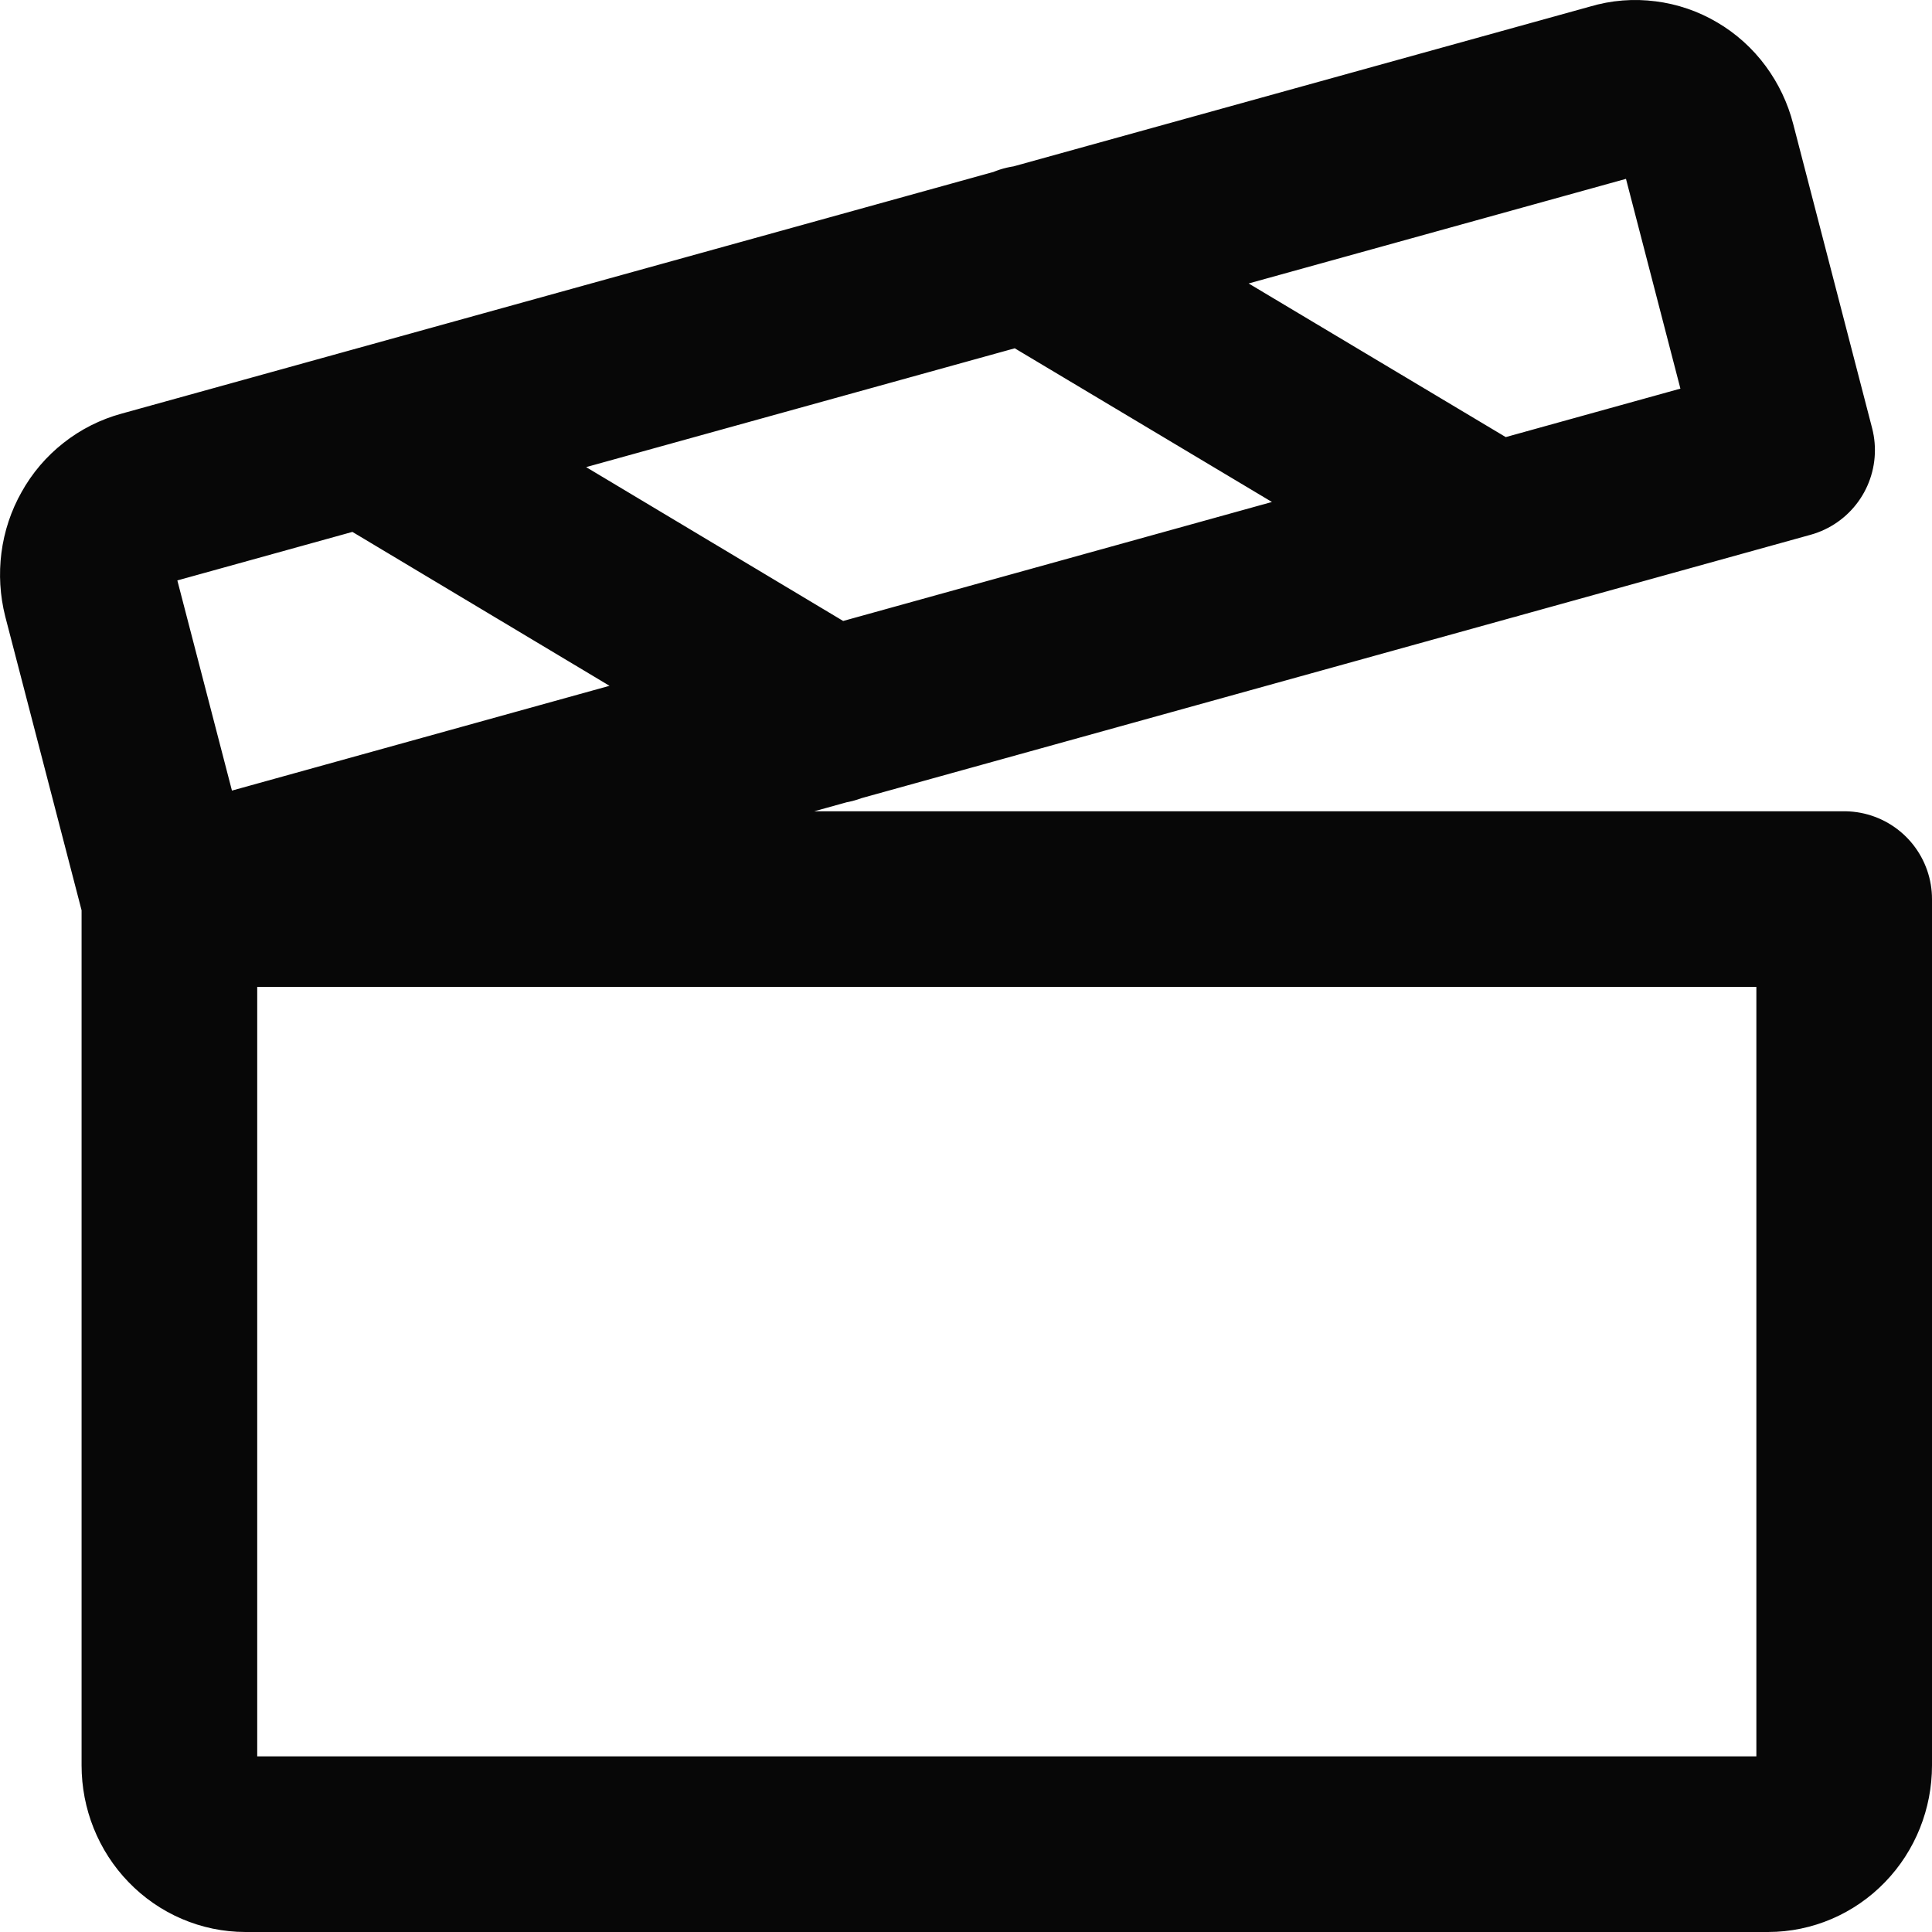
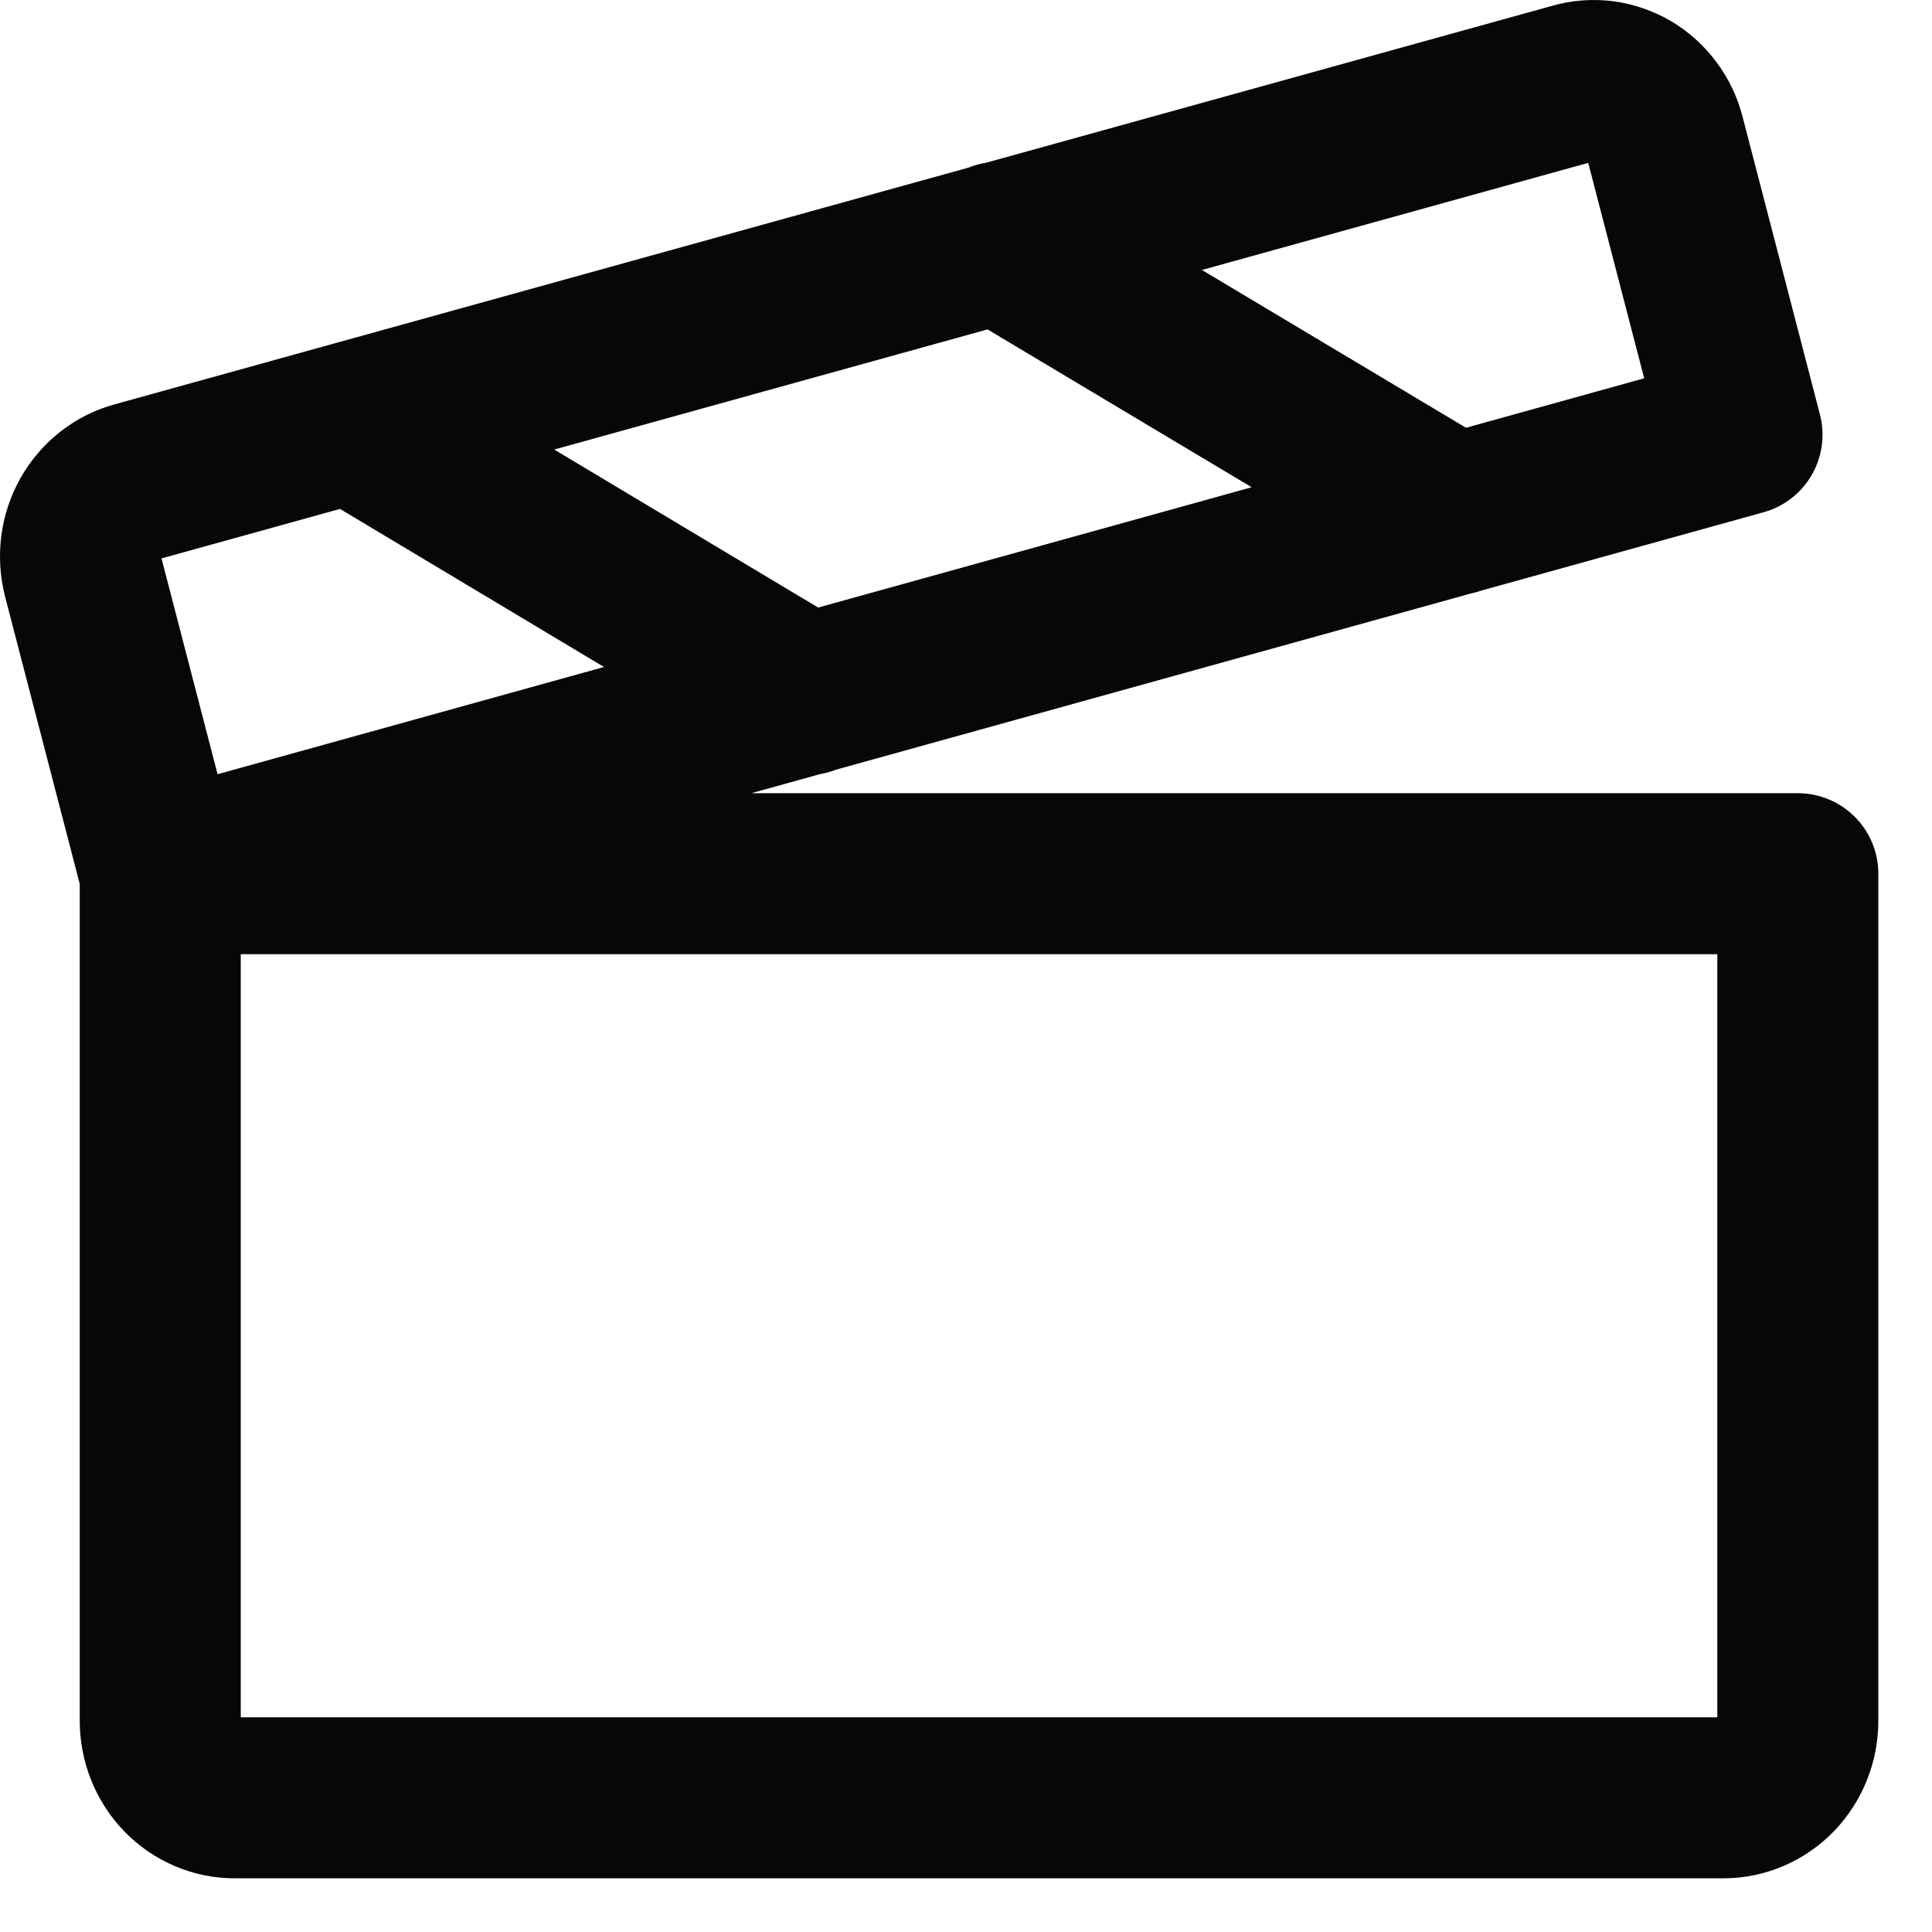
- <svg xmlns="http://www.w3.org/2000/svg" width="22" height="22" viewBox="0 0 22 22" fill="none">
-   <path d="M1.929 10.238H21V20.103C21 20.341 20.909 20.569 20.746 20.737C20.584 20.905 20.363 21 20.133 21H2.796C2.566 21 2.345 20.905 2.183 20.737C2.02 20.569 1.929 20.341 1.929 20.103V10.238ZM1.929 10.238L20.35 5.126L19.451 1.661C19.422 1.547 19.371 1.441 19.302 1.347C19.233 1.253 19.146 1.175 19.047 1.117C18.948 1.058 18.839 1.021 18.726 1.007C18.613 0.992 18.498 1.001 18.389 1.034L1.647 5.675C1.537 5.705 1.433 5.757 1.342 5.829C1.251 5.9 1.175 5.989 1.118 6.092C1.06 6.194 1.023 6.306 1.008 6.423C0.993 6.54 1 6.659 1.029 6.774L1.929 10.238ZM11.692 2.883L17.002 6.056M4.161 4.98L9.46 8.152" stroke="#070707" stroke-width="2" stroke-linecap="round" stroke-linejoin="round" />
+ <svg xmlns="http://www.w3.org/2000/svg" width="18" height="18" viewBox="0 0 18 18" fill="none">
+   <path d="M1.493 8.14H16.75V16.032C16.75 16.223 16.677 16.405 16.547 16.54C16.417 16.674 16.24 16.75 16.056 16.75H2.186C2.003 16.75 1.826 16.674 1.696 16.54C1.566 16.405 1.493 16.223 1.493 16.032V8.14ZM1.493 8.14L16.23 4.05L15.51 1.279C15.487 1.188 15.447 1.102 15.391 1.028C15.336 0.953 15.267 0.89 15.188 0.843C15.108 0.797 15.021 0.767 14.931 0.755C14.84 0.744 14.748 0.751 14.661 0.777L1.268 4.49C1.179 4.514 1.096 4.556 1.024 4.613C0.951 4.67 0.89 4.742 0.844 4.823C0.798 4.905 0.768 4.995 0.756 5.089C0.744 5.182 0.75 5.278 0.773 5.369L1.493 8.14ZM9.304 2.257L13.551 4.795M3.279 3.934L7.518 6.472" stroke="#070707" stroke-width="1.5" stroke-linecap="round" stroke-linejoin="round" />
</svg>
